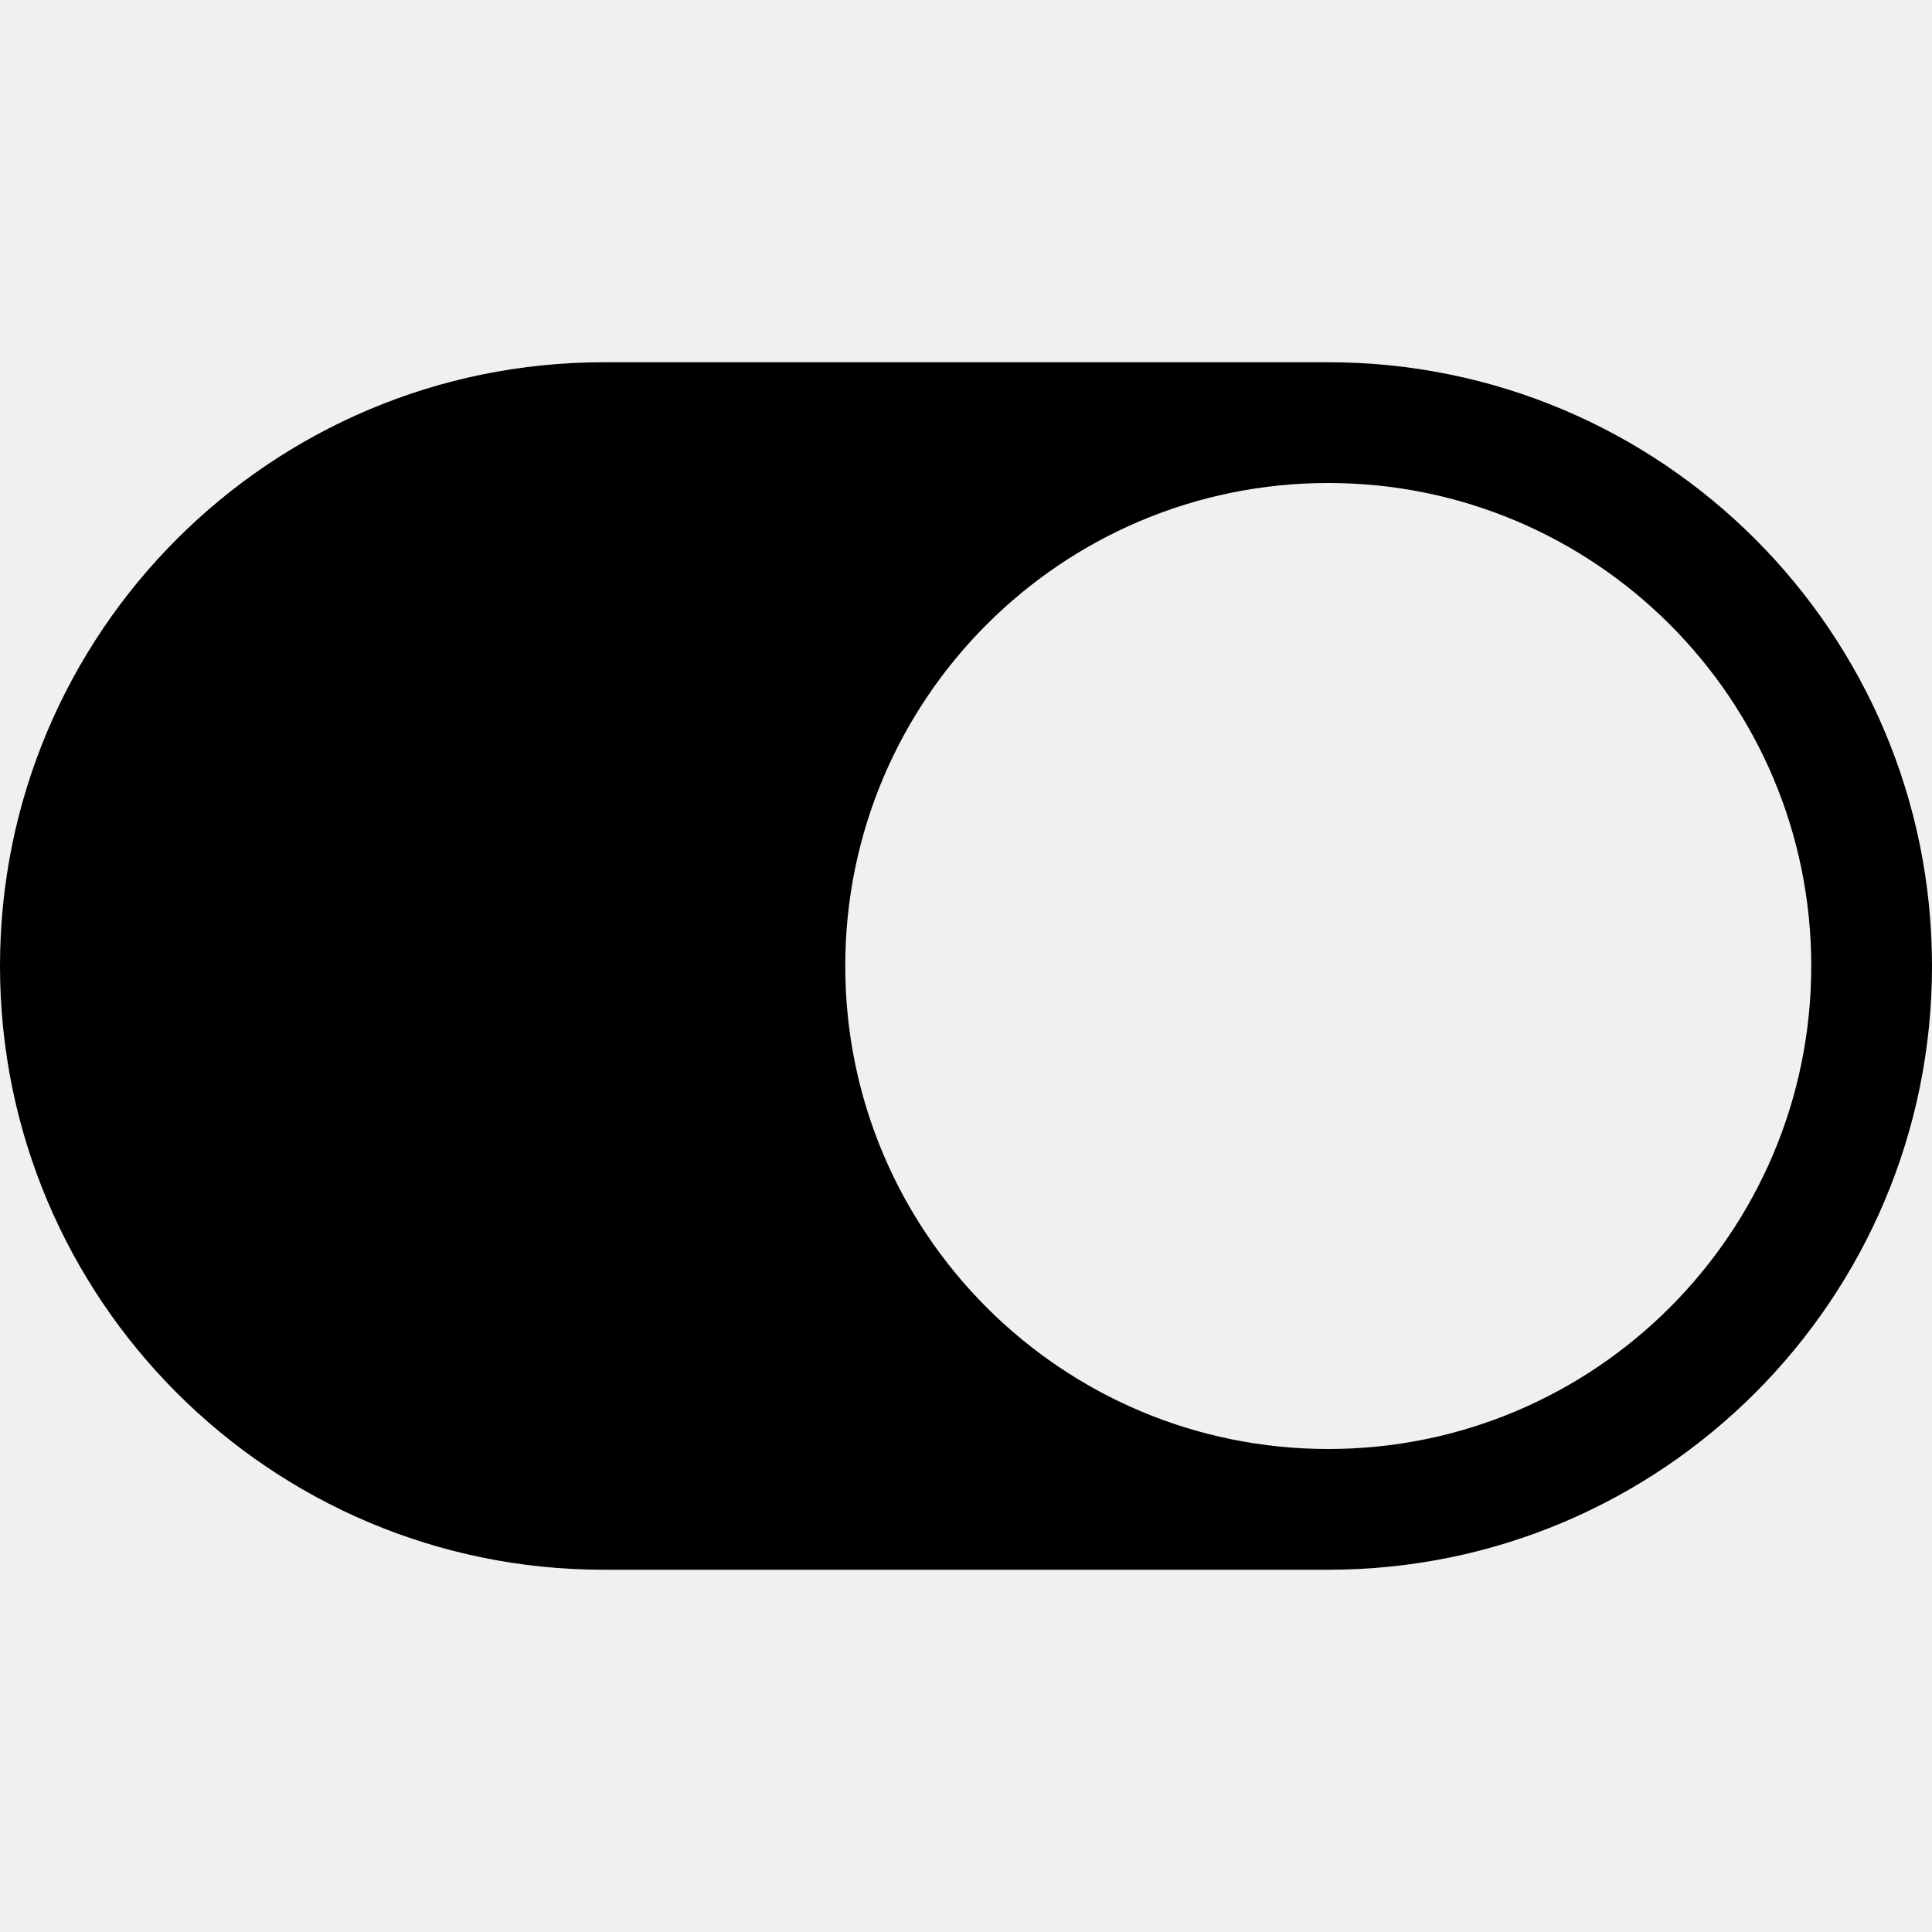
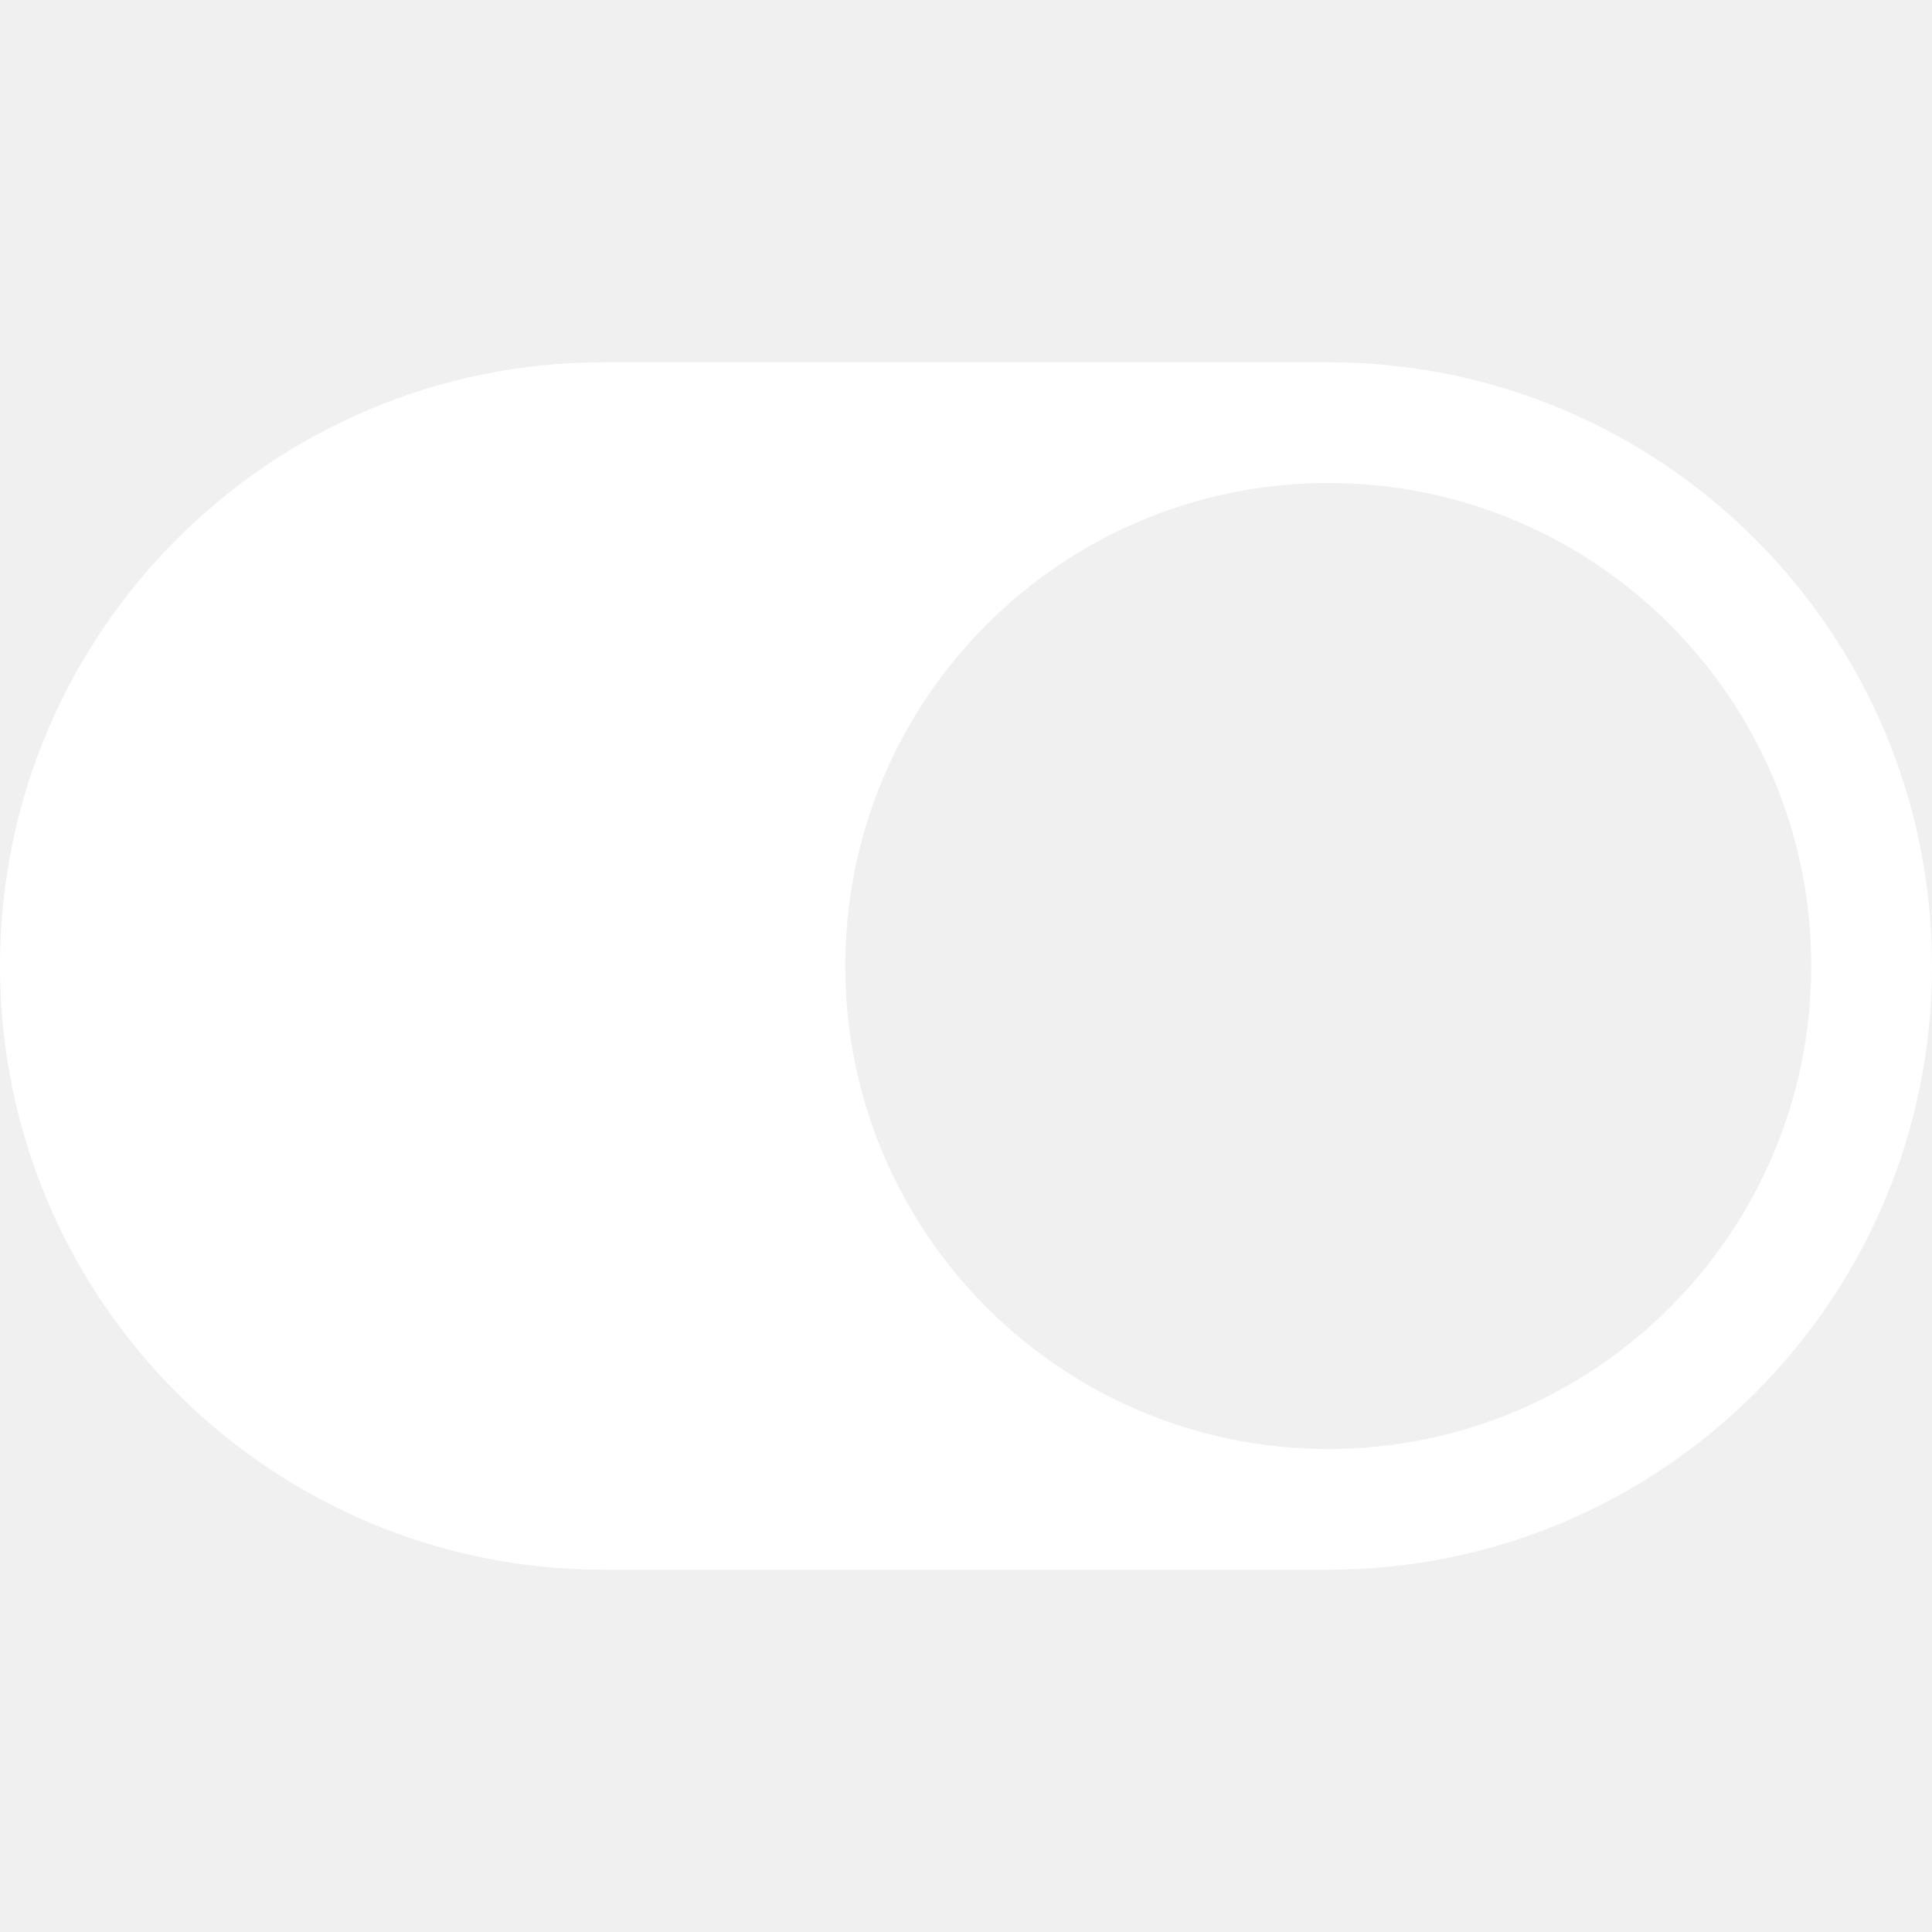
- <svg xmlns="http://www.w3.org/2000/svg" width="16" height="16" fill="currentColor" class="bi bi-toggle-on" viewBox="0 0 16 16">
+ <svg xmlns="http://www.w3.org/2000/svg" width="16" height="16" fill="white" class="bi bi-toggle-on" viewBox="0 0 16 16">
  <path d="M5 3a5 5 0 0 0 0 10h6a5 5 0 0 0 0-10H5zm6 9a4 4 0 1 1 0-8 4 4 0 0 1 0 8z" />
</svg>
